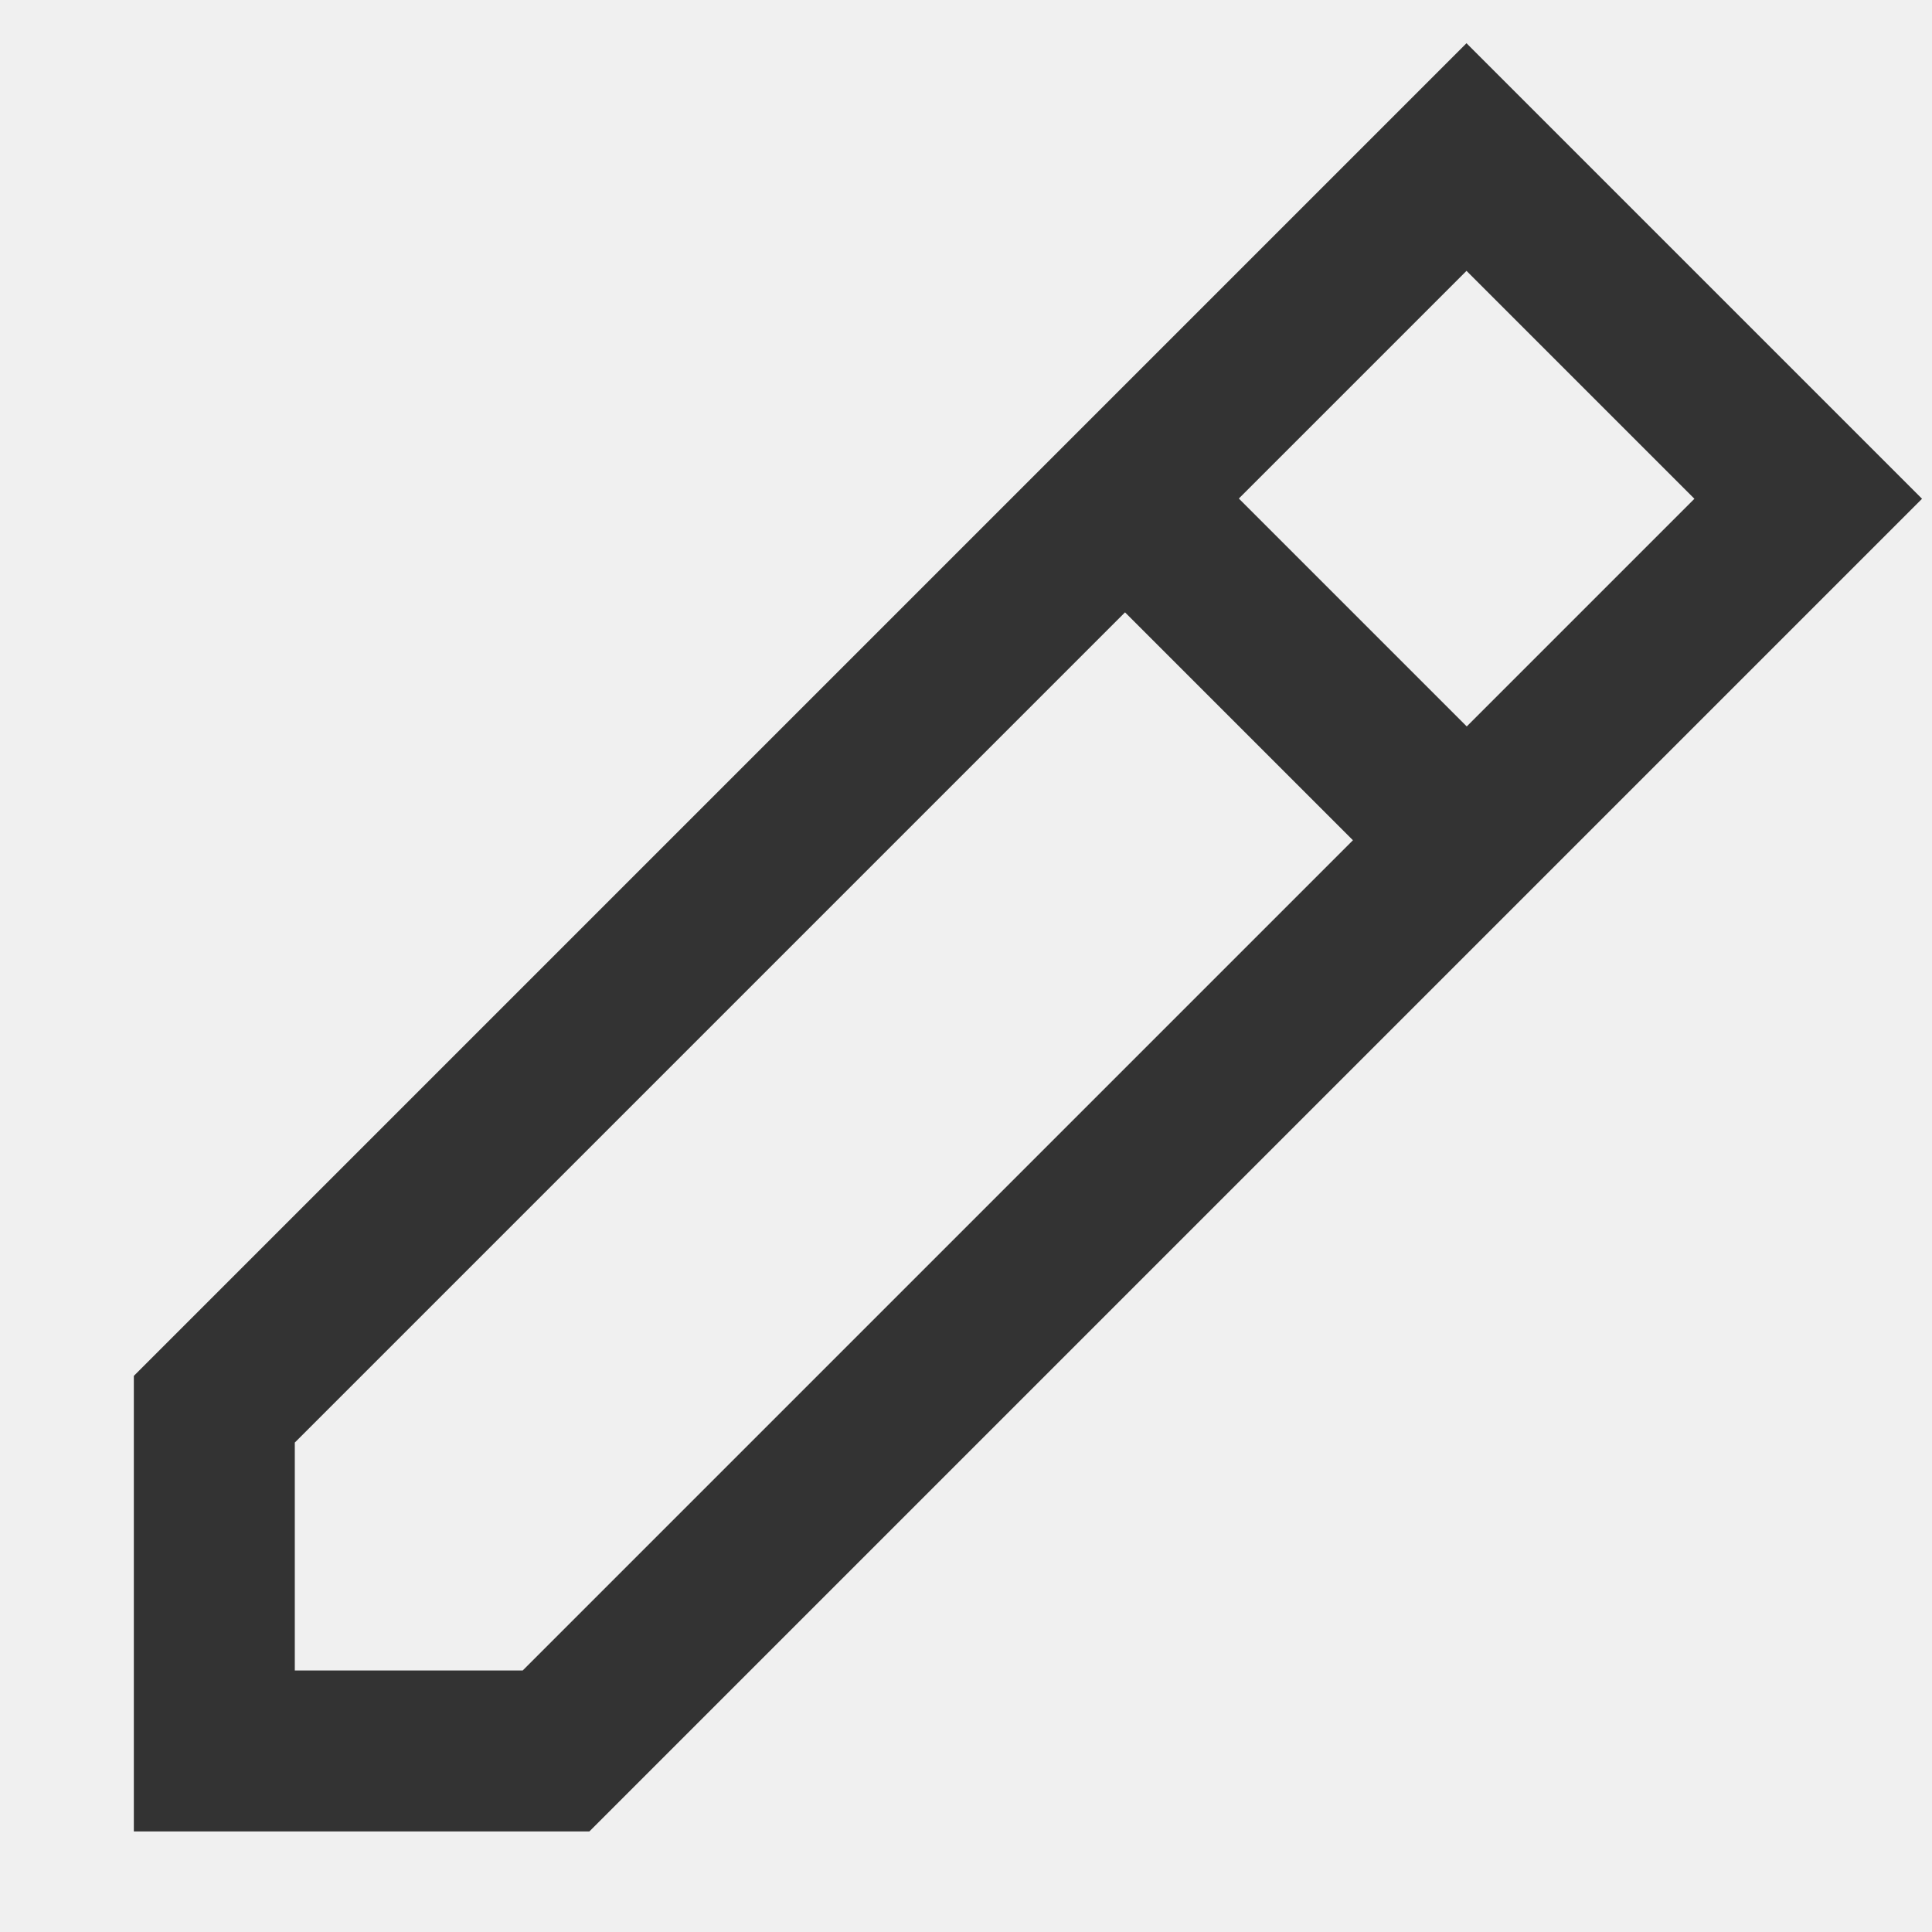
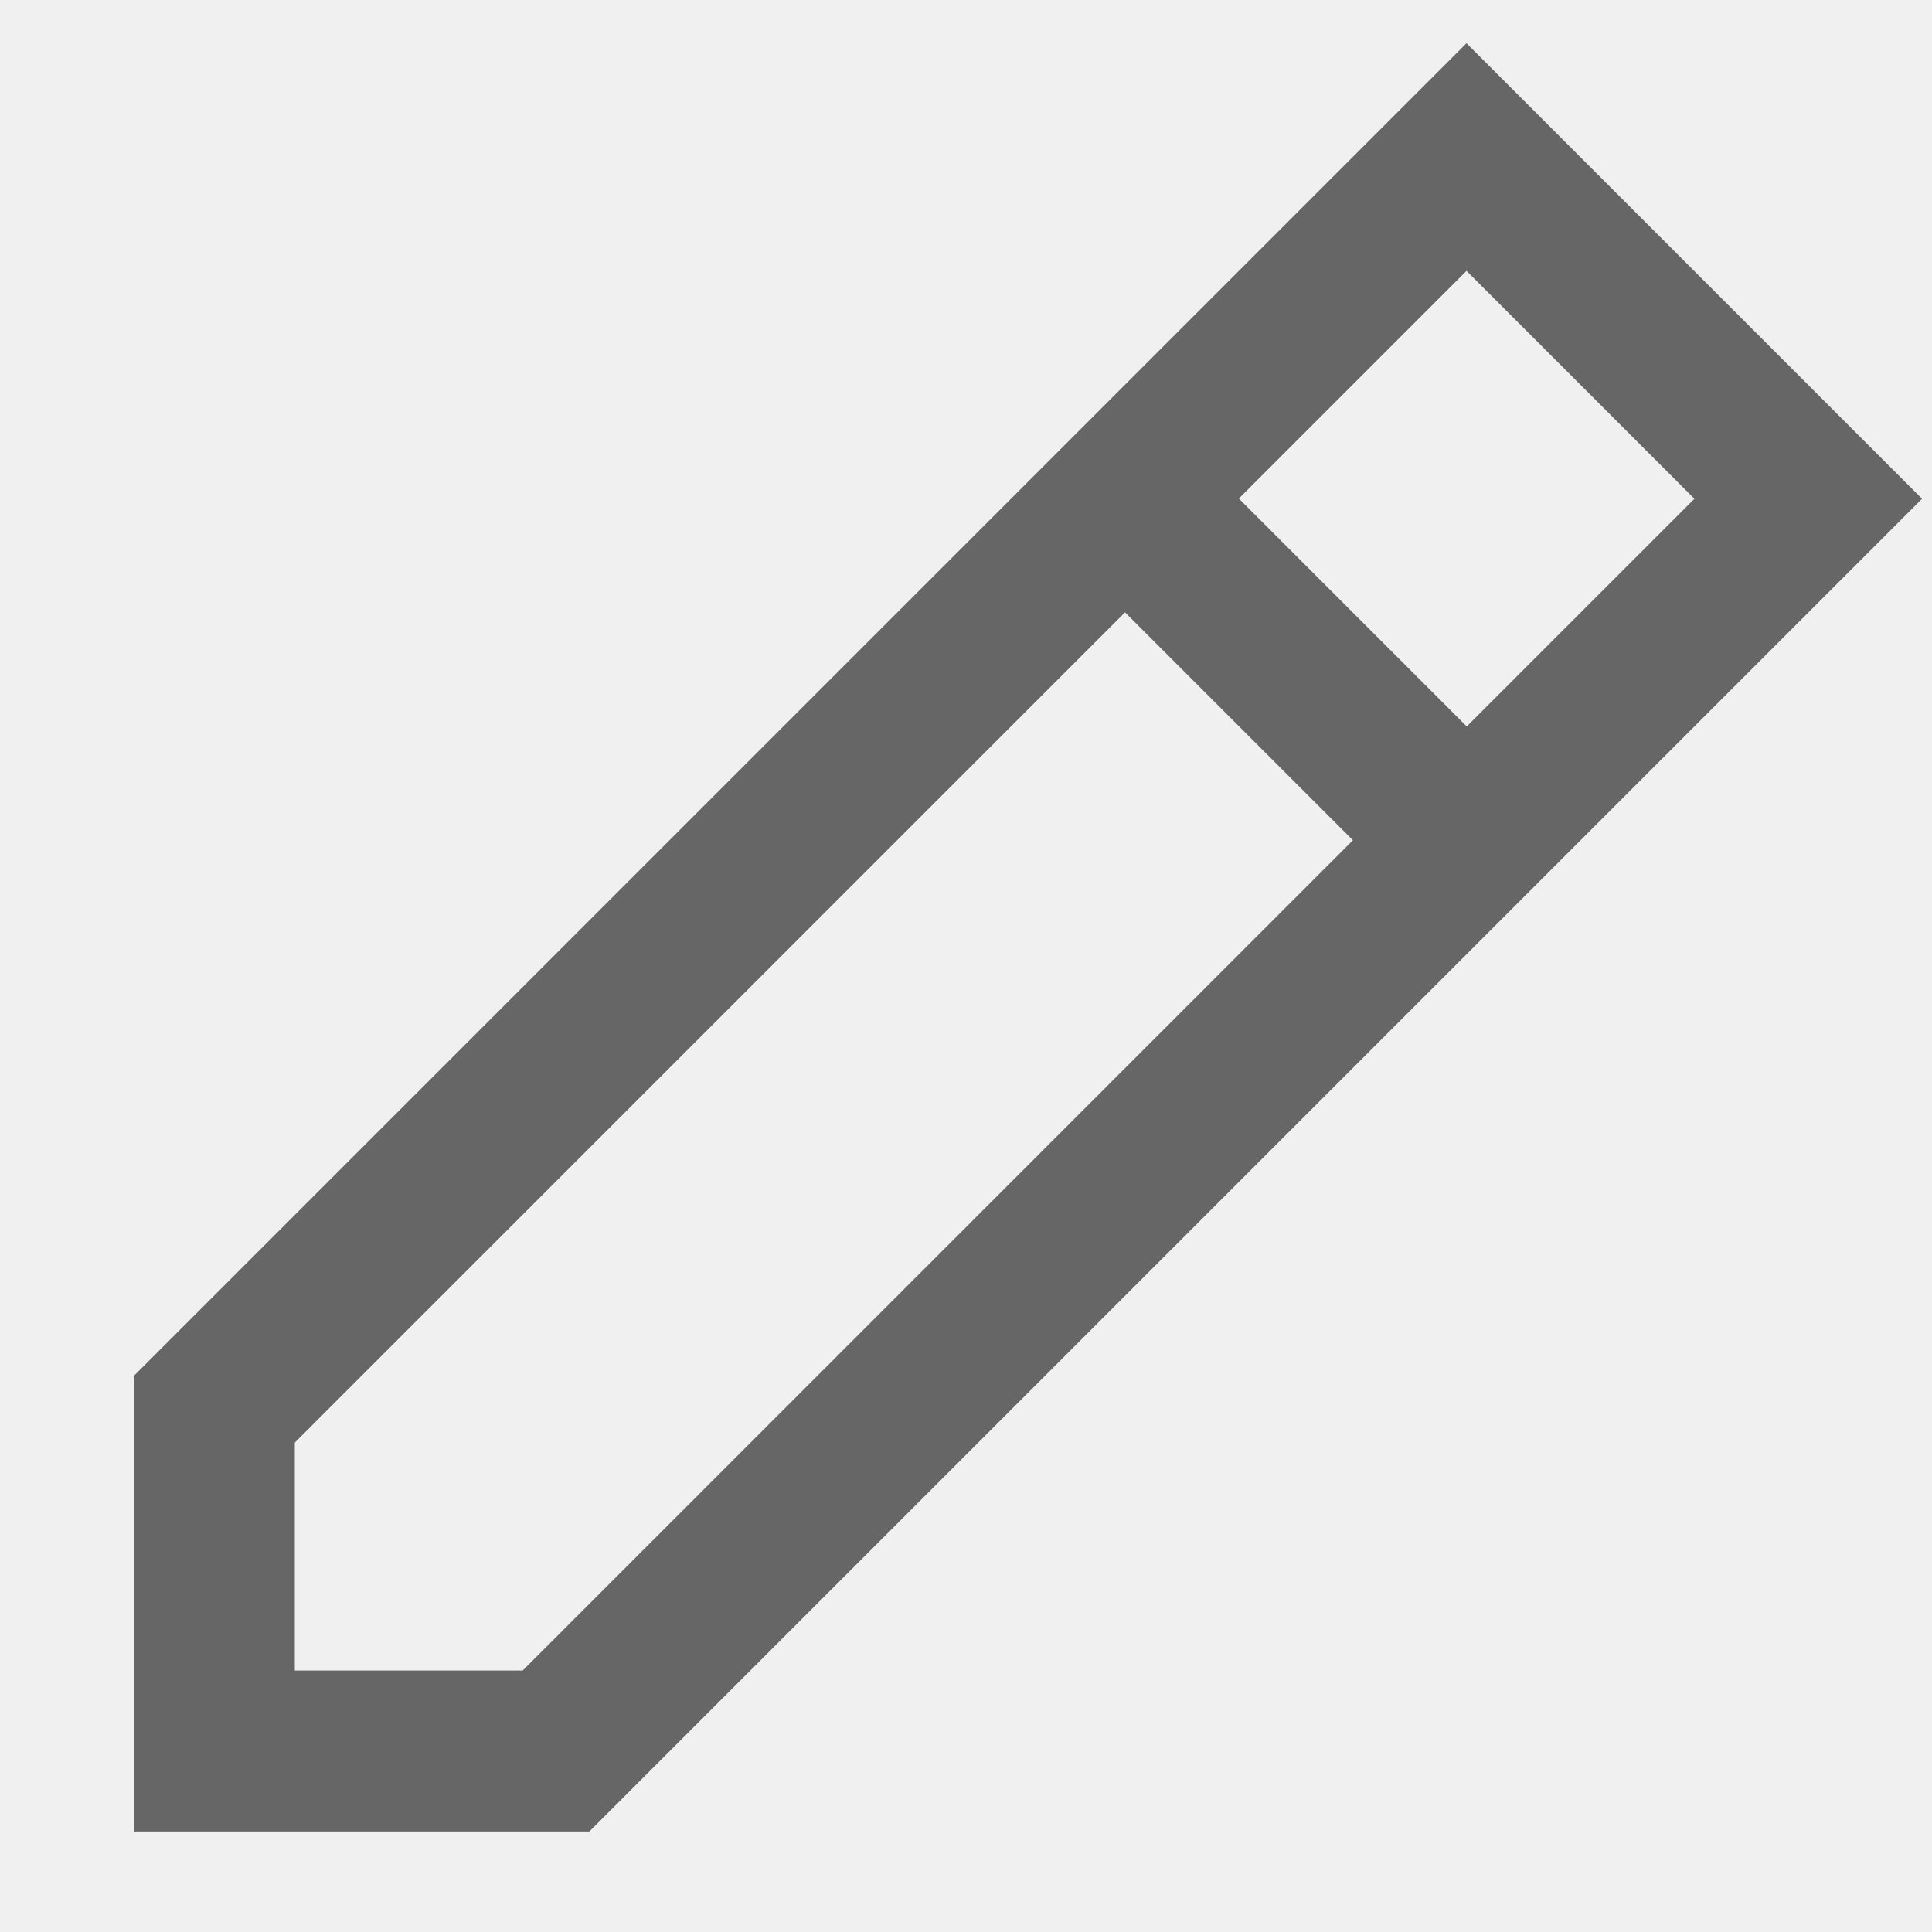
<svg xmlns="http://www.w3.org/2000/svg" xmlns:xlink="http://www.w3.org/1999/xlink" width="16" height="16" viewBox="0 0 16 16" fill="none">
  <defs>
    <rect id="path_0" x="0" y="0" width="16" height="16" />
  </defs>
  <g opacity="1" transform="translate(0 0)  rotate(0 8 8)">
    <mask id="bg-mask-0" fill="white">
      <use xlink:href="#path_0" />
    </mask>
    <g mask="url(#bg-mask-0)">
-       <path id="路径 1" style="stroke:#333333; stroke-width:1.333; stroke-opacity:1; stroke-dasharray:0 0" transform="translate(1.774903 1.30062)  rotate(0 6.599665 6.599657)" d="M2.83,13.2L13.2,2.83L10.37,0L0,10.37L0,13.2L2.83,13.2Z " />
-       <path id="路径 2" style="stroke:#333333; stroke-width:1.333; stroke-opacity:1; stroke-dasharray:0 0" transform="translate(9.317367 4.129067)  rotate(0 1.414217 1.414217)" d="M0,0L2.83,2.83 " />
+       <path id="路径 1" style="stroke:#666; stroke-width:1.333; stroke-opacity:1; stroke-dasharray:0 0" transform="translate(1.774903 1.30062)  rotate(0 6.599665 6.599657)" d="M2.83,13.2L13.2,2.83L10.37,0L0,10.37L0,13.2L2.83,13.2Z " />
+       <path id="路径 2" style="stroke:#666; stroke-width:1.333; stroke-opacity:1; stroke-dasharray:0 0" transform="translate(9.317367 4.129067)  rotate(0 1.414217 1.414217)" d="M0,0L2.83,2.83 " />
    </g>
  </g>
</svg>
